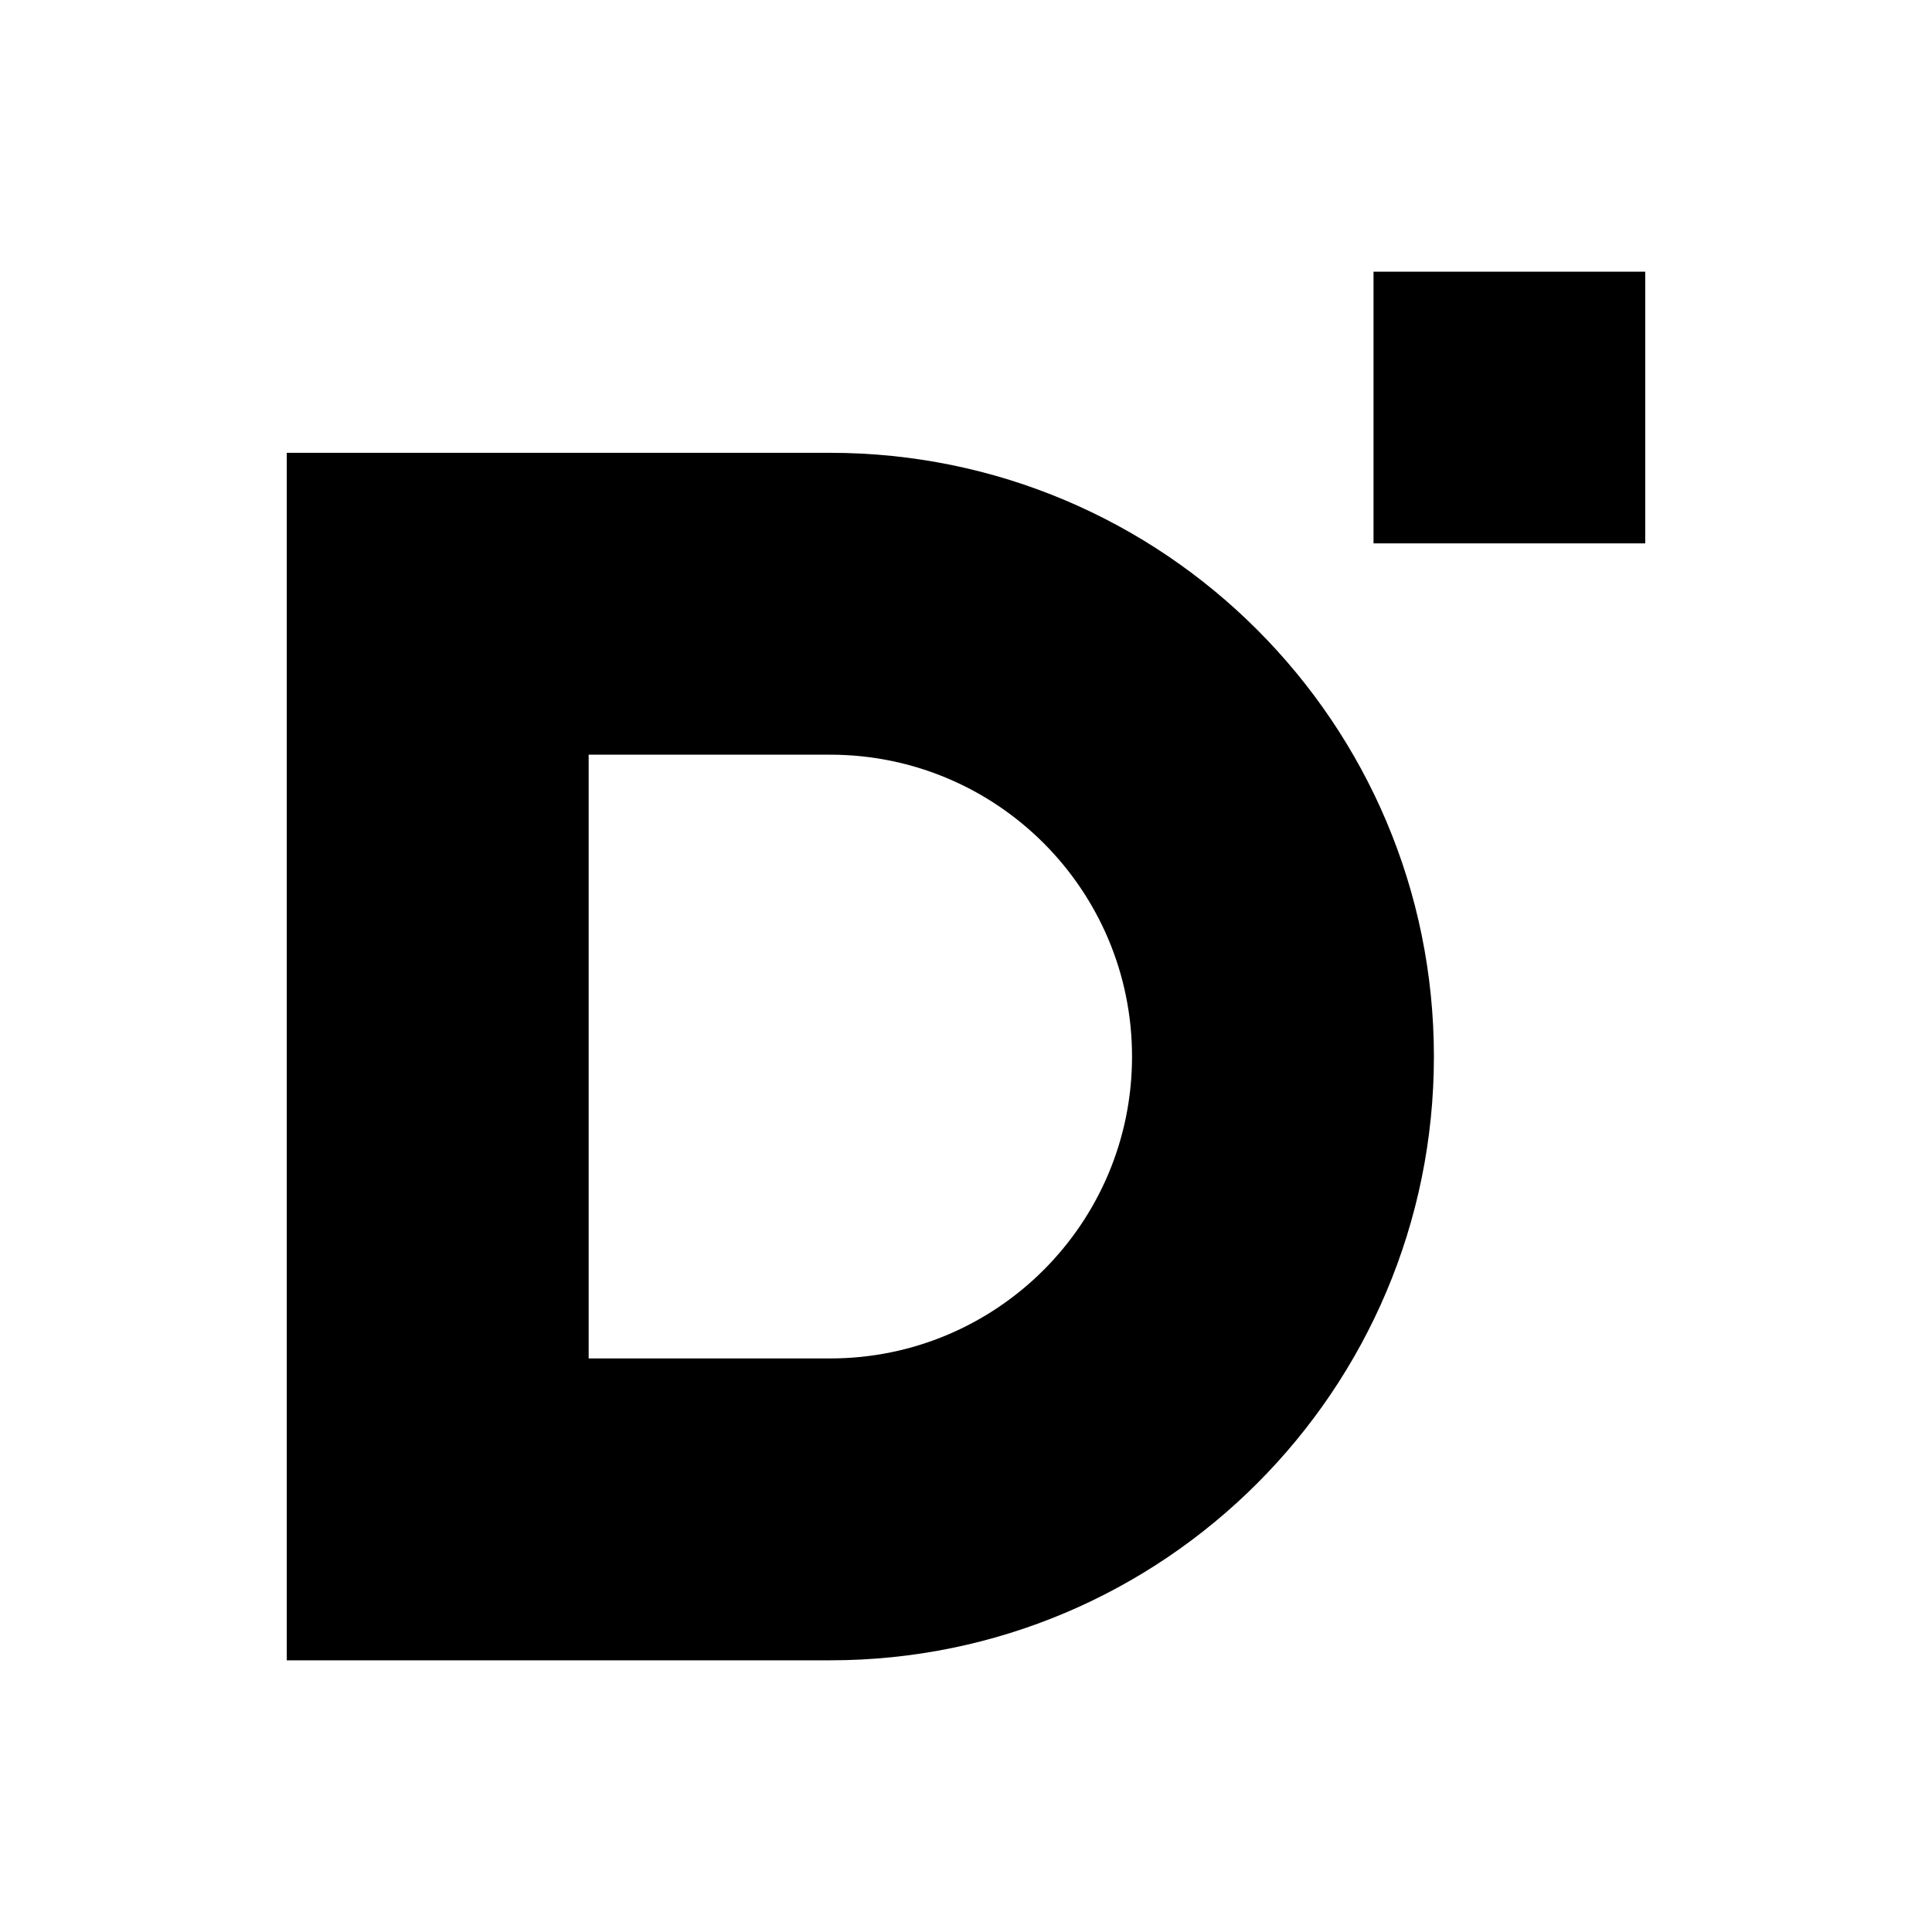
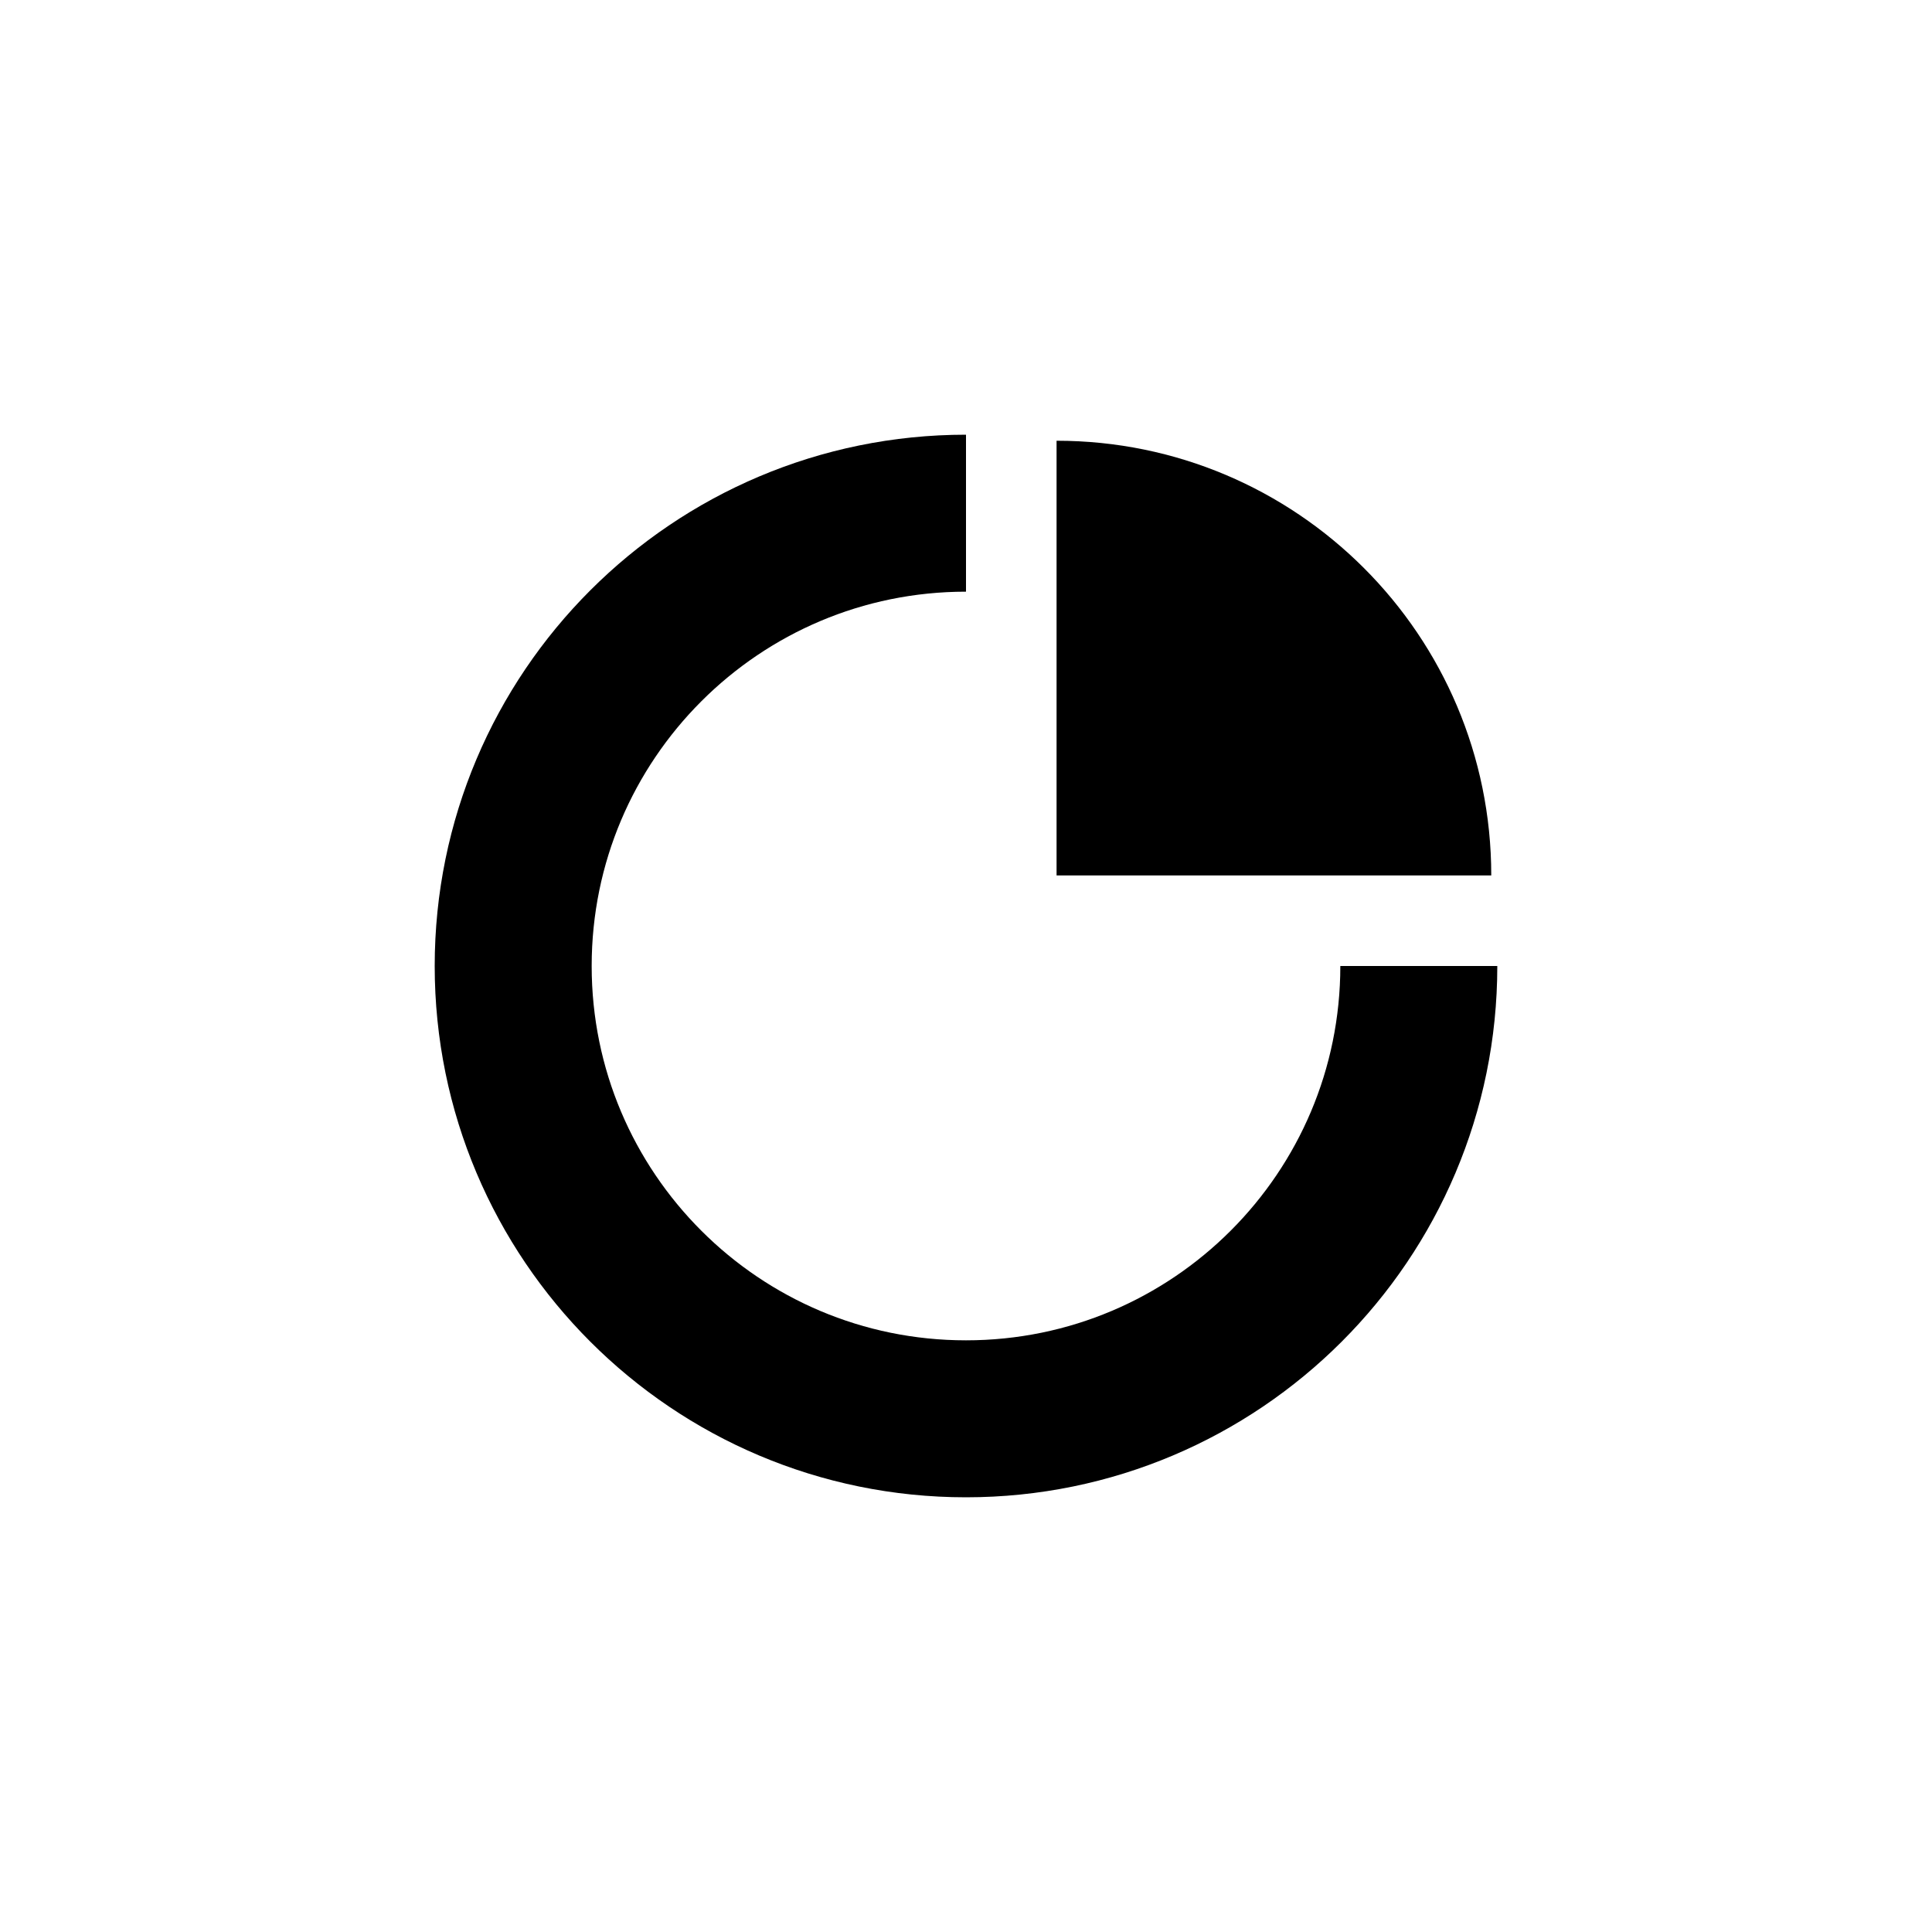
<svg xmlns="http://www.w3.org/2000/svg" viewBox="0 0 64 64" width="64" height="64" role="img" aria-label="DelaiPay">
-   <path fill="currentColor" fill-rule="evenodd" d="M9.5 15H27.5A20 20 0 0 1 27.5 55H9.5ZM19.5 25V45H27.5A10 10 0 0 0 27.5 25Z" />
-   <rect x="45.5" y="9" width="9" height="9" fill="currentColor" />
+   <path d="M47 32A15 15 0 1 1 32 17" fill="none" stroke="currentColor" stroke-width="5.2" stroke-linecap="butt" />
+   <path d="M35 29V14.6A14.4 14.4 0 0 1 49.4 29Z" fill="currentColor" />
</svg>
